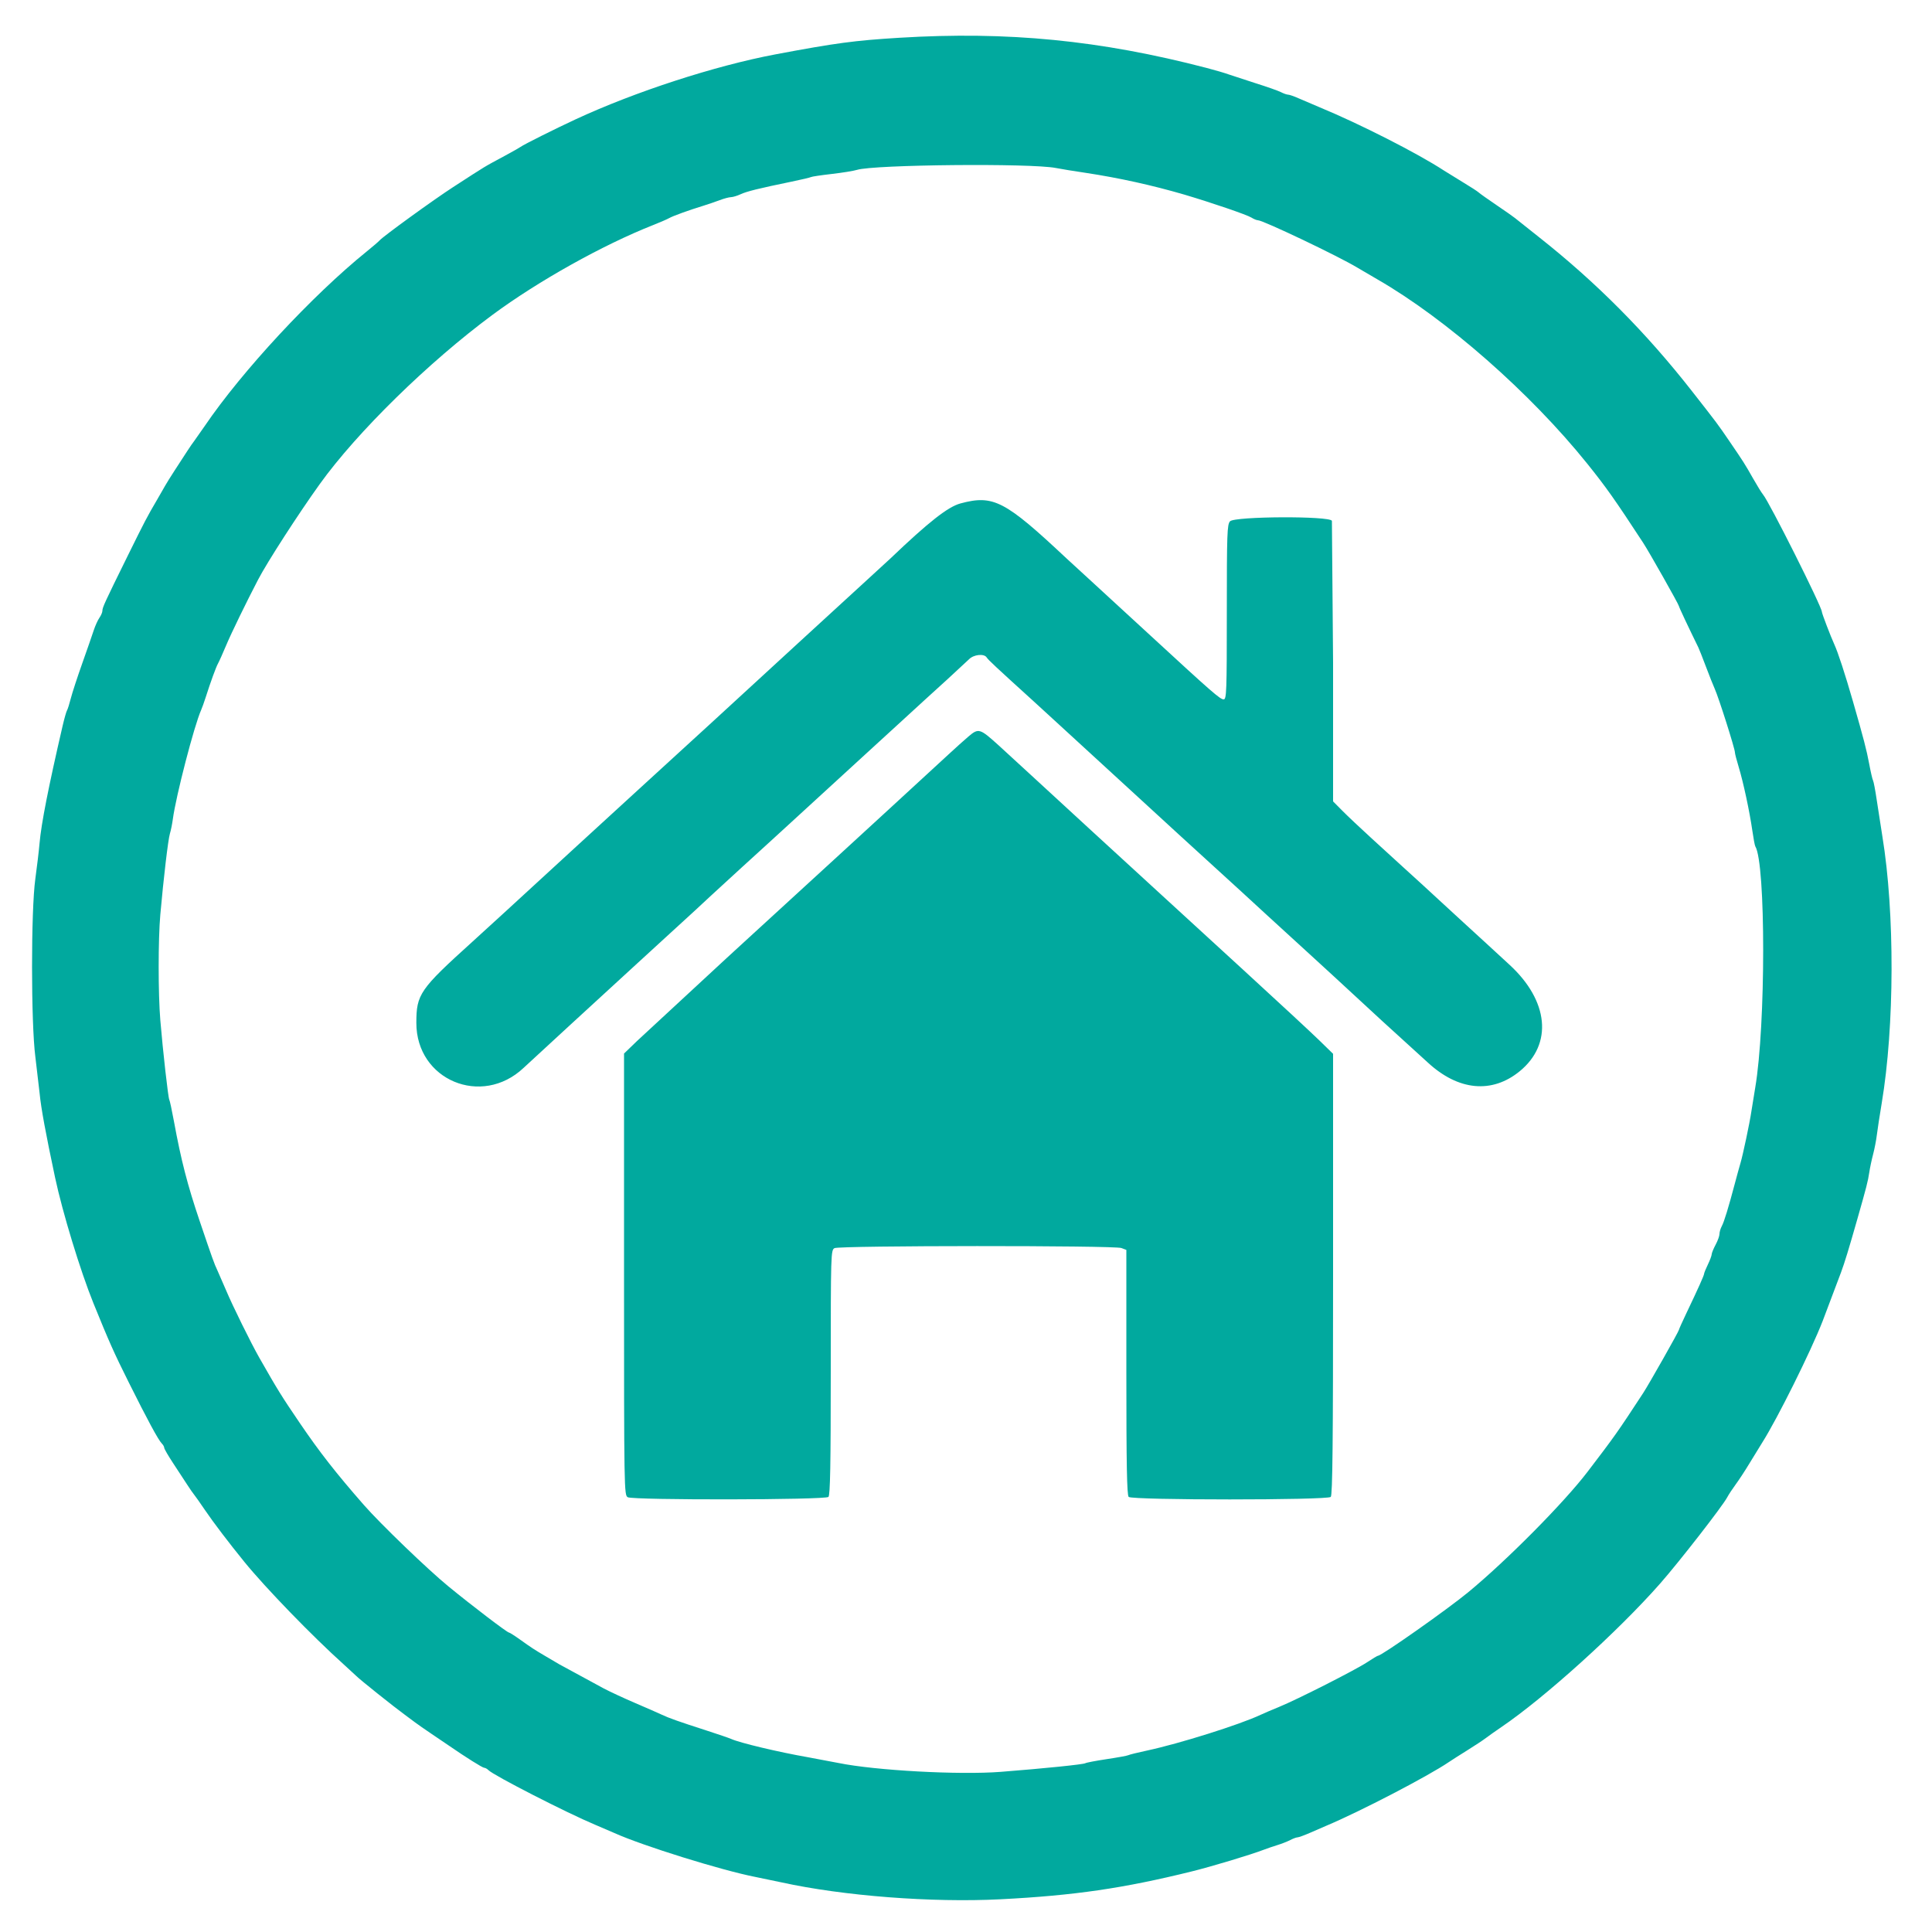
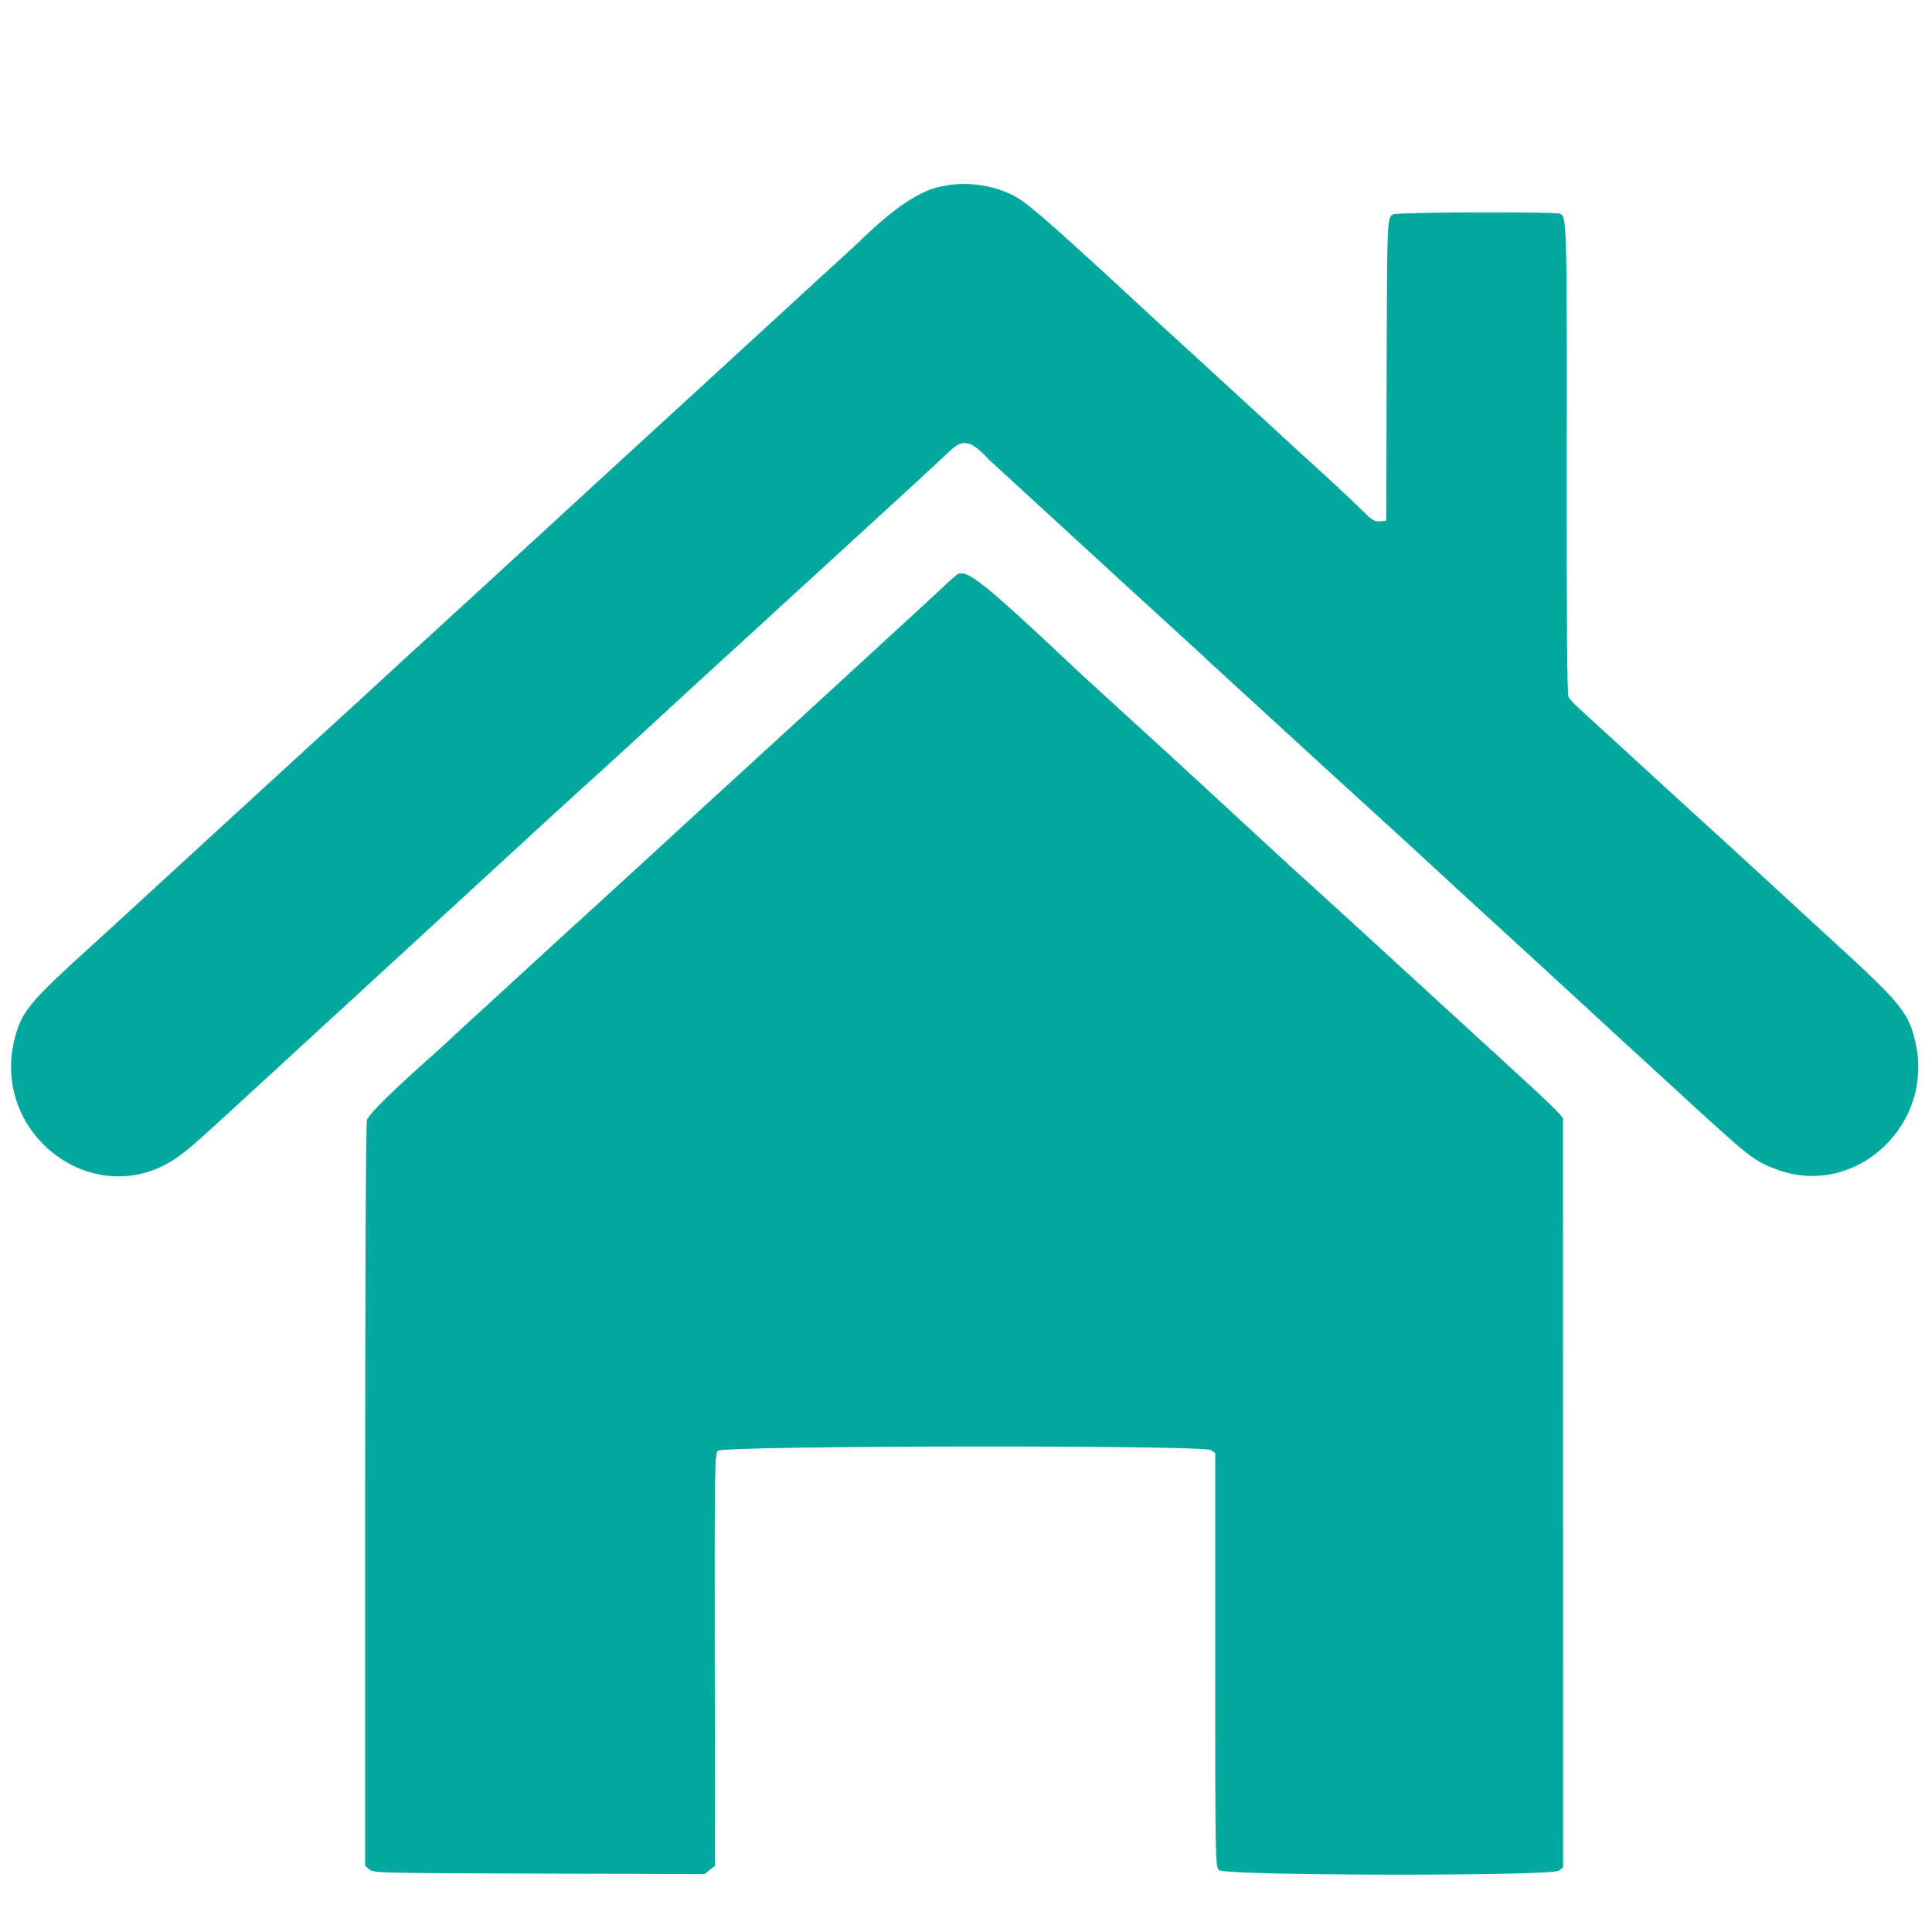
<svg xmlns="http://www.w3.org/2000/svg" width="400" height="400" viewBox="0 0 400 NaN">
-   <path d="M186.2 7.819c-9.3.569-13.176 1.088-25.6 3.427-12.556 2.364-29.05 7.722-41.4 13.447-4.241 1.966-10.785 5.241-11.4 5.704-.22.166-1.66.983-3.2 1.815-4.697 2.537-3.514 1.821-10.8 6.534-4.012 2.595-14.45 10.163-15.2 11.021-.22.252-1.41 1.273-2.644 2.27C64.655 61.163 50.108 76.831 42.4 88.181l-2.2 3.134c-.22.267-.868 1.205-1.439 2.085l-2.6 4c-.858 1.32-1.755 2.76-1.993 3.2s-.962 1.7-1.607 2.8c-2.134 3.64-2.503 4.343-6.181 11.8-4.699 9.527-5.18 10.572-5.18 11.255 0 .312-.277.963-.616 1.447s-.867 1.649-1.174 2.589-1.387 4.049-2.402 6.909-2.075 6.111-2.357 7.225-.631 2.22-.778 2.457-.553 1.667-.903 3.175c-2.941 12.689-4.425 20.239-4.783 24.343-.134 1.54-.53 4.87-.878 7.4-.902 6.55-.897 29.781.009 36.8l.89 7.6c.281 2.971 1.253 8.263 3.196 17.4 1.532 7.204 5.244 19.368 7.933 26 3.255 8.025 4.253 10.261 7.316 16.4 3.905 7.827 6.133 11.947 6.847 12.66.275.275.5.676.5.891s.84 1.664 1.866 3.22l2.9 4.429c.569.88 1.214 1.81 1.434 2.067s1.21 1.662 2.2 3.122c1.755 2.588 4.969 6.818 8.2 10.791 4.391 5.399 14.081 15.397 20.595 21.248l2.6 2.392c.678.705 7.783 6.38 10.038 8.018l2.064 1.535c.558.425 2.115 1.511 3.459 2.413L93 361.454c3.437 2.372 6.904 4.546 7.249 4.546.215 0 .615.224.888.497 1.117 1.117 16.288 8.881 22.063 11.292l4 1.718c5.822 2.629 22.181 7.725 29.2 9.096l5.4 1.123c12.745 2.803 31.12 4.223 45.3 3.501 15.279-.778 25.541-2.273 39.7-5.784 4.172-1.035 12.07-3.413 14.8-4.456.77-.295 2.092-.747 2.939-1.005s2.016-.719 2.6-1.023 1.264-.555 1.513-.557 1.508-.466 2.8-1.034L274.6 378c6.946-2.916 21.092-10.267 25.379-13.189.561-.382 2.281-1.479 3.821-2.436s3.281-2.109 3.868-2.558 1.998-1.447 3.134-2.217c8.967-6.075 24.209-19.851 32.921-29.755 3.939-4.478 12.945-16.057 13.881-17.845.287-.55 1.079-1.754 1.759-2.676s1.957-2.872 2.837-4.335l2.657-4.325c3.117-4.91 10.069-18.897 12.506-25.161l3.813-10.103c.748-2.019 1.594-4.785 3.365-11 1.908-6.692 2.198-7.824 2.462-9.6.147-.99.508-2.7.801-3.8s.642-2.9.774-4 .588-4.07 1.012-6.6c2.663-15.898 2.723-39.403.142-55.2l-1.167-7.524c-.301-2.048-.649-3.888-.773-4.088s-.486-1.766-.804-3.477c-.527-2.829-1.147-5.212-3.36-12.911-1.618-5.629-3.087-10.123-3.857-11.8-.745-1.623-2.571-6.399-2.571-6.724 0-1.053-10.895-22.774-12.177-24.276-.281-.33-1.212-1.832-2.067-3.339-1.756-3.091-1.944-3.386-4.867-7.669-2.473-3.623-2.487-3.642-7.772-10.392-9.529-12.174-19.838-22.551-31.717-31.928l-4.95-3.936c-.303-.254-2.001-1.444-3.774-2.644s-3.446-2.387-3.718-2.637-1.698-1.175-3.168-2.055l-4.05-2.501c-5.457-3.567-17.408-9.647-25.74-13.094l-4.311-1.84c-.941-.421-1.931-.766-2.2-.767s-.939-.236-1.489-.521-2.89-1.11-5.2-1.833l-5.6-1.833c-.77-.284-2.84-.892-4.6-1.35-22.026-5.737-41.156-7.615-63.6-6.242m32.4 26.961c1.1.218 3.89.672 6.2 1.009a157.21 157.21 0 0 1 20.4 4.501c5.781 1.716 12.956 4.173 13.886 4.755.487.305 1.095.555 1.35.555 1.052 0 16.564 7.388 20.564 9.795l4.195 2.456C299.426 66.045 316.87 81.367 328.624 96c3.917 4.876 5.718 7.425 11.587 16.4 1.228 1.879 7.389 12.788 7.389 13.084 0 .188 1.901 4.233 4.026 8.566.175.358.886 2.158 1.579 4s1.507 3.89 1.808 4.55c.824 1.81 4.208 12.477 4.187 13.2-.006.22.344 1.57.779 3 .96 3.159 2.244 9.15 2.821 13.159.234 1.627.509 3.094.612 3.26 2.188 3.54 2.179 37.12-.013 49.981l-.811 5c-.318 2.206-1.732 8.899-2.24 10.6-.229.77-.75 2.66-1.157 4.2-1.318 4.989-2.234 7.981-2.718 8.874-.26.48-.473 1.203-.473 1.606s-.36 1.404-.8 2.224-.806 1.719-.814 1.995-.361 1.221-.786 2.101-.779 1.746-.786 1.925c-.015.355-1.237 3.074-3.656 8.136-.857 1.793-1.558 3.357-1.558 3.475 0 .282-6.209 11.259-7.389 13.064-5.289 8.088-5.897 8.949-11.534 16.329-4.904 6.42-16.703 18.33-24.677 24.91-4.317 3.561-17.952 13.161-18.695 13.161-.122 0-1.141.609-2.264 1.354-2.394 1.587-14.485 7.72-18.241 9.253-1.43.583-3.14 1.315-3.8 1.625-4.333 2.04-16.796 5.962-23.532 7.404-1.943.416-3.675.845-3.849.952s-2.163.473-4.419.812-4.274.722-4.484.852c-.42.26-8.488 1.084-17.516 1.789-8.58.67-25.977-.278-33.6-1.833l-6.4-1.206c-5.989-1.046-14.042-2.964-15.8-3.763-.44-.199-2.78-1.001-5.2-1.781-5.69-1.833-7.726-2.554-9.2-3.256-.66-.315-3.09-1.38-5.4-2.367s-5.28-2.364-6.6-3.06l-9.2-4.996-3-1.768c-2.095-1.226-2.773-1.669-5.069-3.311-1.153-.825-2.213-1.5-2.355-1.5-.367 0-7.612-5.523-12.54-9.558-4.285-3.51-14.075-12.938-17.501-16.854-5.808-6.64-9.148-10.91-13.248-16.939-3.831-5.634-4.582-6.846-8.428-13.598-1.689-2.966-5.543-10.784-6.828-13.851l-1.83-4.2c-.636-1.328-1.001-2.345-3.662-10.2-2.529-7.467-3.845-12.571-5.337-20.699-.414-2.254-.844-4.245-.955-4.425-.229-.37-1.33-10.144-1.857-16.476-.452-5.435-.453-16.7-.001-21.8.671-7.579 1.62-15.603 1.987-16.8.203-.66.476-2.01.608-3 .638-4.789 4.423-19.384 5.86-22.6.196-.44.616-1.61.932-2.6 1.049-3.286 2.139-6.274 2.569-7.042.233-.417.99-2.108 1.683-3.758 1.038-2.472 4.164-8.901 6.613-13.6 1.891-3.629 8.328-13.602 12.779-19.8C73.93 89.465 88.716 74.984 102 65.159c9.416-6.964 22.818-14.454 33.2-18.553 1.43-.564 2.941-1.219 3.358-1.456.801-.454 4.033-1.622 7.042-2.546a66.3 66.3 0 0 0 3.4-1.161c.88-.334 1.933-.616 2.34-.625s1.306-.282 2-.605c1.269-.59 3.75-1.203 10.567-2.61 2.039-.421 3.839-.846 4-.945s2.093-.388 4.293-.641 4.555-.634 5.232-.847c3.489-1.097 36.037-1.405 41.168-.39m-19.747 69.45c-2.587.696-6.599 3.848-14.475 11.37-.346.33-2.501 2.31-4.791 4.4l-6.98 6.4-7.198 6.6-10.012 9.2-8.054 7.4L132 163.638l-12.6 11.544L104.354 189l-6.574 5.999C86.889 204.847 86.2 205.847 86.2 211.8c0 11.817 13.516 17.477 22.2 9.297l9.619-8.865 10.944-10.045 3.051-2.8 6.6-6.046 5.186-4.748 3.4-3.156 6.597-6.052 5.034-4.585c.35-.33 2.332-2.144 4.403-4.03l16.538-15.156 7.289-6.672 4.364-4 4.773-4.342 4.421-4.1c.968-.998 3.139-1.226 3.661-.384.31.5 1.827 1.917 9.727 9.084l4.801 4.4c.58.55 2.836 2.62 5.013 4.6l16.379 15.028 3.946 3.624 12.869 11.748 5.221 4.8 4.154 3.8 4.81 4.4 4.801 4.4 10.033 9.262 9.566 8.711c6.33 5.859 13.3 6.519 19.053 1.805 6.874-5.633 6.006-14.572-2.14-22.048l-4.921-4.53-4.585-4.2-5.219-4.8-3.247-2.992-3.955-3.6-6.578-6.008c-2.29-2.09-5.029-4.673-6.086-5.741l-1.922-1.94v-28.727l-.243-29.359c-.398-1.037-20.151-.945-21.095.098-.595.658-.662 2.549-.662 18.8 0 16.467-.058 18.069-.655 18.069-.726 0-2.366-1.43-15.145-13.207l-12.782-11.752-4.622-4.241c-12.758-11.97-15.134-13.201-21.943-11.37m1.661 48.252c-.833.705-2.687 2.37-4.121 3.7L184.201 167.4l-9.803 9-14.385 13.184-4.821 4.416c-.348.33-2.507 2.31-4.797 4.4L131.9 215.519l-2.7 2.604v45.724c0 44.797.016 45.733.774 46.139 1.175.629 40.914.566 41.546-.066.363-.363.48-6.637.48-25.786 0-24.61.021-25.317.774-25.72 1.029-.551 57.954-.574 59.4-.024l1.026.39v25.33c0 19.168.117 25.447.48 25.81.692.692 41.148.692 41.84 0 .368-.368.48-11.153.48-46.11v-45.63l-2.9-2.828c-1.595-1.555-8.66-8.105-15.7-14.555l-16.8-15.4-14.4-13.207-12.568-11.562-6.893-6.328c-3.886-3.511-4.139-3.585-6.225-1.818" fill="#01a99e" fill-rule="evenodd" />
+   <path d="M193.8 38.861c-4.236 1.172-9.404 4.811-15.978 11.25-.436.427-5.49 5.057-8.565 7.848L164 62.794l-24 22.025-10.011 9.172-12.6 11.569-10.011 9.2-4.4 4.035-4.787 4.4-6.995 6.405-6.391 5.842-4.578 4.2-3.16 2.918c-.433.418-3.955 3.64-7.827 7.16l-9.876 9.04-17.882 16.394L26.408 189l-6.995 6.4C6.672 206.932 4.798 209.09 3.348 213.904c-6.319 20.981 17.039 38.155 34.172 25.125 2.566-1.952 3.66-2.932 17.883-16.029l17.377-15.961 42.02-38.624 6.195-5.644c2.459-2.182 10.273-9.331 17.205-15.74l7.204-6.619L156.788 130l5.045-4.635 27.954-25.6 6.551-6.1c3.025-2.923 4.55-2.644 8.462 1.549.11.118 4.52 4.163 9.8 8.989l17.2 15.795 11.8 10.788 5.021 4.59c.451.453 2.611 2.455 4.8 4.448l18.979 17.395c.11.126 1.37 1.282 2.8 2.568L288.599 172l7.403 6.8 7.593 7 9.606 8.8 12.204 11.2 9.808 9.04 12.209 11.2c15.031 13.792 15.639 14.273 20.252 16.022 16.469 6.243 33.166-9.301 28.775-26.79-1.463-5.825-3.073-7.754-17.426-20.876l-20.855-19.165-4.8-4.375-5.968-5.44-20.48-18.757c-.954-.847-1.93-1.904-2.167-2.347-.303-.566-.415-15.196-.376-49.059.057-49.054.018-50.462-1.398-51.006-1.143-.438-33.684-.326-34.517.12-1.29.69-1.282.494-1.374 32.686L287 107.8l-1.29.125c-1.112.107-1.615-.198-3.626-2.2-2.188-2.179-8.956-8.463-13.481-12.52L261.2 86.39l-12.4-11.384-9.611-8.786c-19.404-17.987-25.797-23.654-28.451-25.218-4.878-2.874-11.339-3.69-16.938-2.141m4.347 80.121c-.457.32-1.445 1.175-2.194 1.9s-3.701 3.461-6.558 6.079l-15.968 14.673-19.989 18.317-5.249 4.8-6.382 5.849-7.397 6.8-9.614 8.8-9.205 8.4-17.218 15.8-4.572 4.186c-.661.652-2.101 1.986-3.201 2.963-9.419 8.371-14.109 12.961-14.621 14.306-.234.616-.379 30.347-.379 77.709v76.712l.842.762c.812.735 2.055.766 35.135.871l34.293.108 1.081-.85 1.081-.85-.05-42.589c-.047-39.949-.007-42.637.646-43.359.977-1.08 100.546-1.223 102.083-.146l.889.622v42.778c0 42.244.01 42.787.8 43.577 1.172 1.172 68.94 1.269 70.364.1l.853-.7-.007-77.541-.008-77.541-.956-1.136c-.526-.625-3.467-3.441-6.537-6.259l-33.263-30.481-9.641-8.8-6.2-5.631-5.005-4.603-7.581-7.011-12.81-11.797-9.212-8.4-9.195-8.429c-19.738-18.603-23.149-21.324-25.055-19.989" fill="#02a89d" fill-rule="evenodd" />
</svg>
